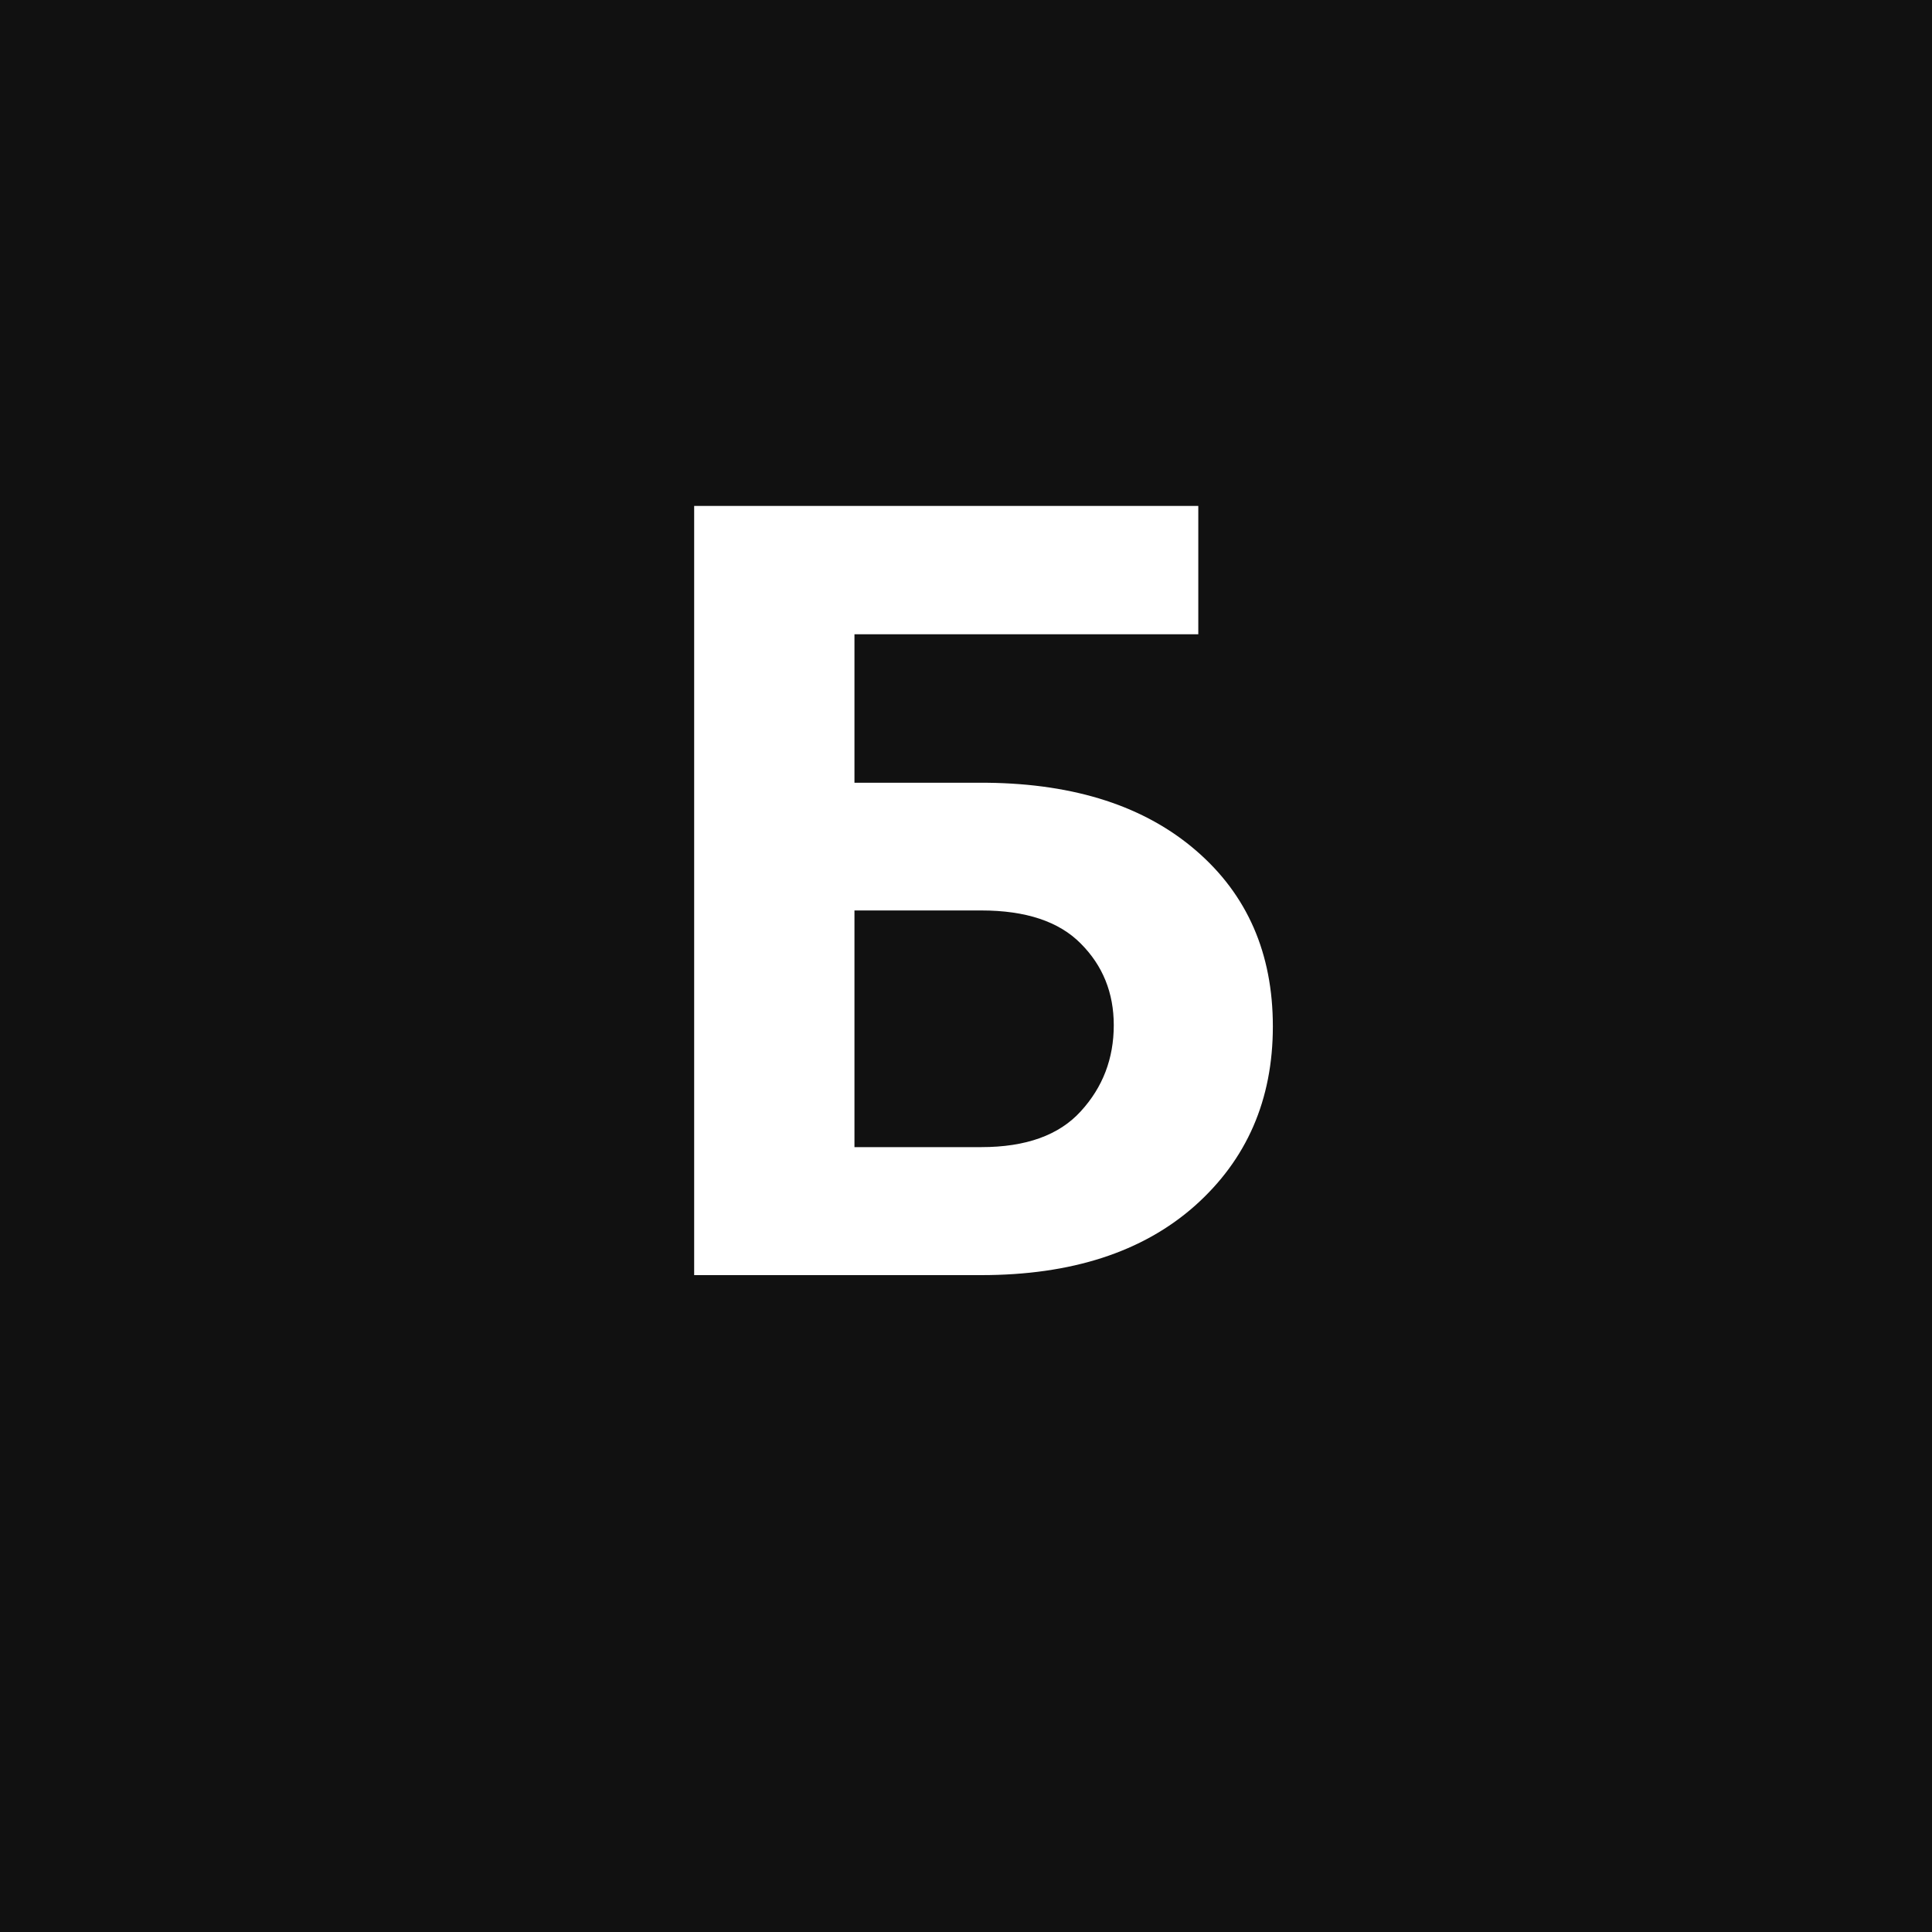
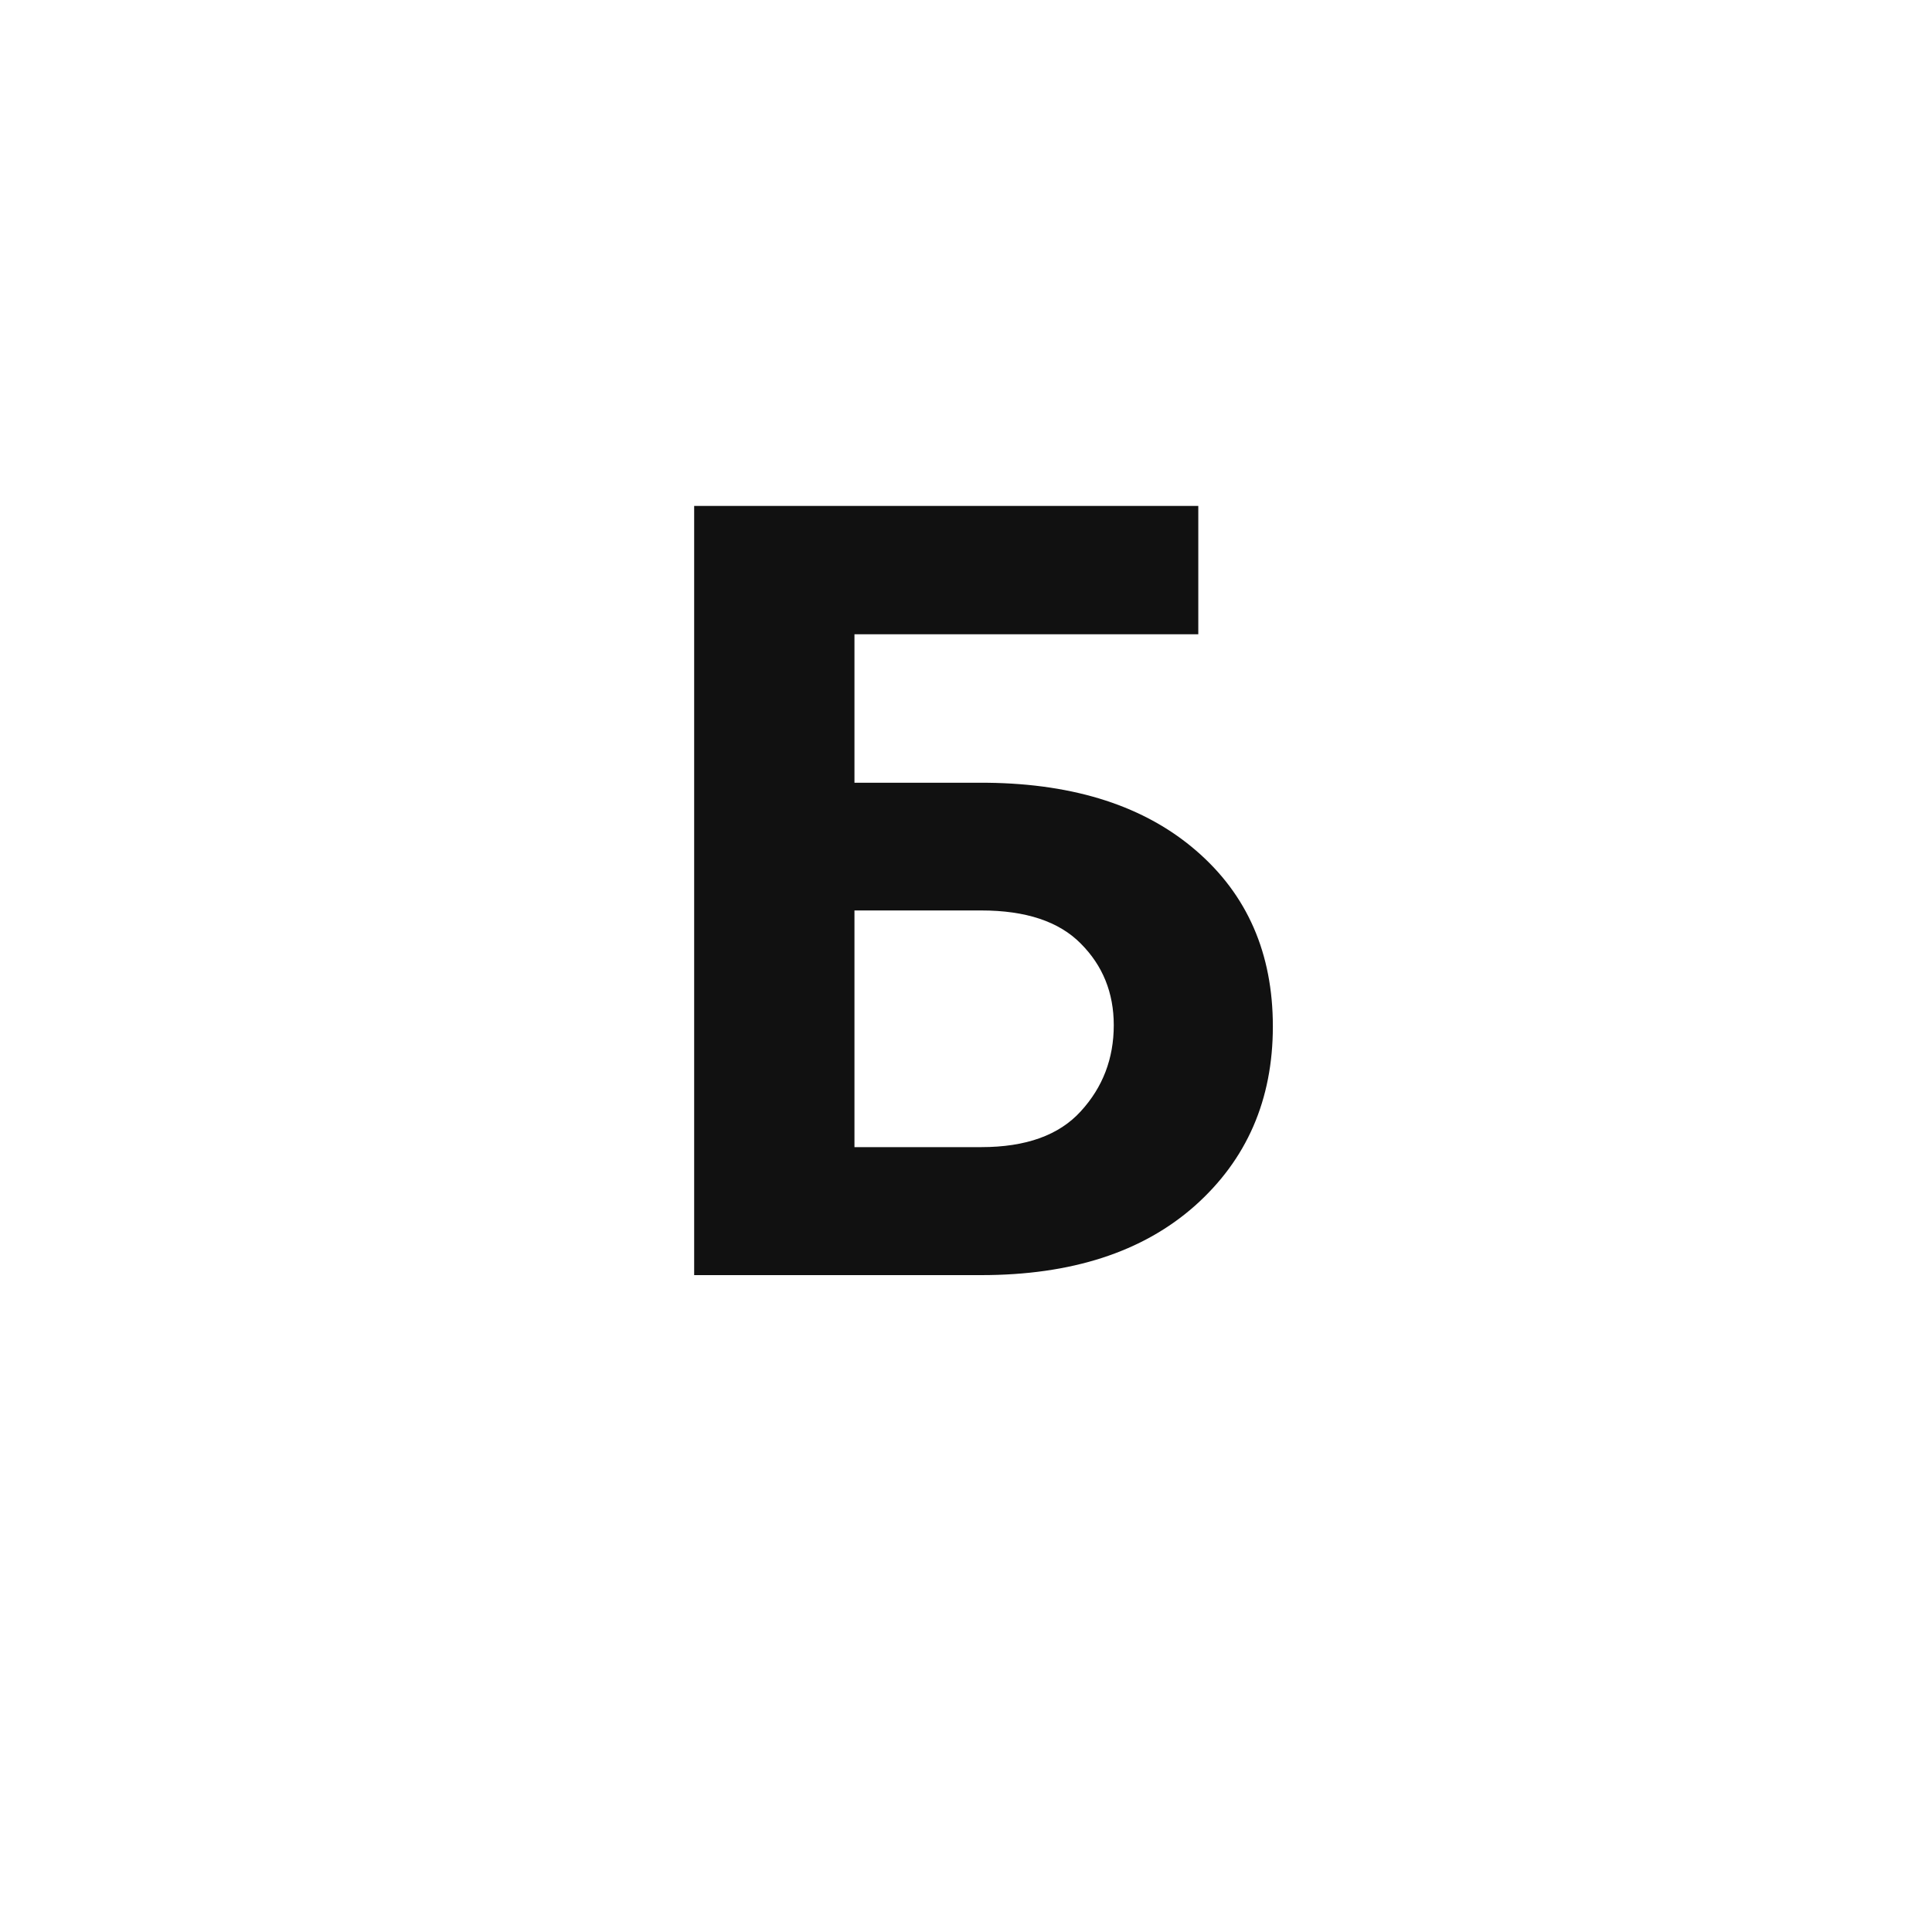
<svg xmlns="http://www.w3.org/2000/svg" viewBox="0 0 100 100">
-   <rect width="100" height="100" fill="#111111" />
-   <text x="50" y="66" font-size="56" text-anchor="middle" fill="#ffffff" font-family="-apple-system, Segoe UI, Roboto, Arial, sans-serif" font-weight="600">Б</text>
+   <rect width="100" height="100" fill="#ffffff" />
+   <text x="50" y="66" font-size="56" text-anchor="middle" fill="#111111" font-family="-apple-system, Segoe UI, Roboto, Arial, sans-serif" font-weight="600">Б</text>
</svg>
